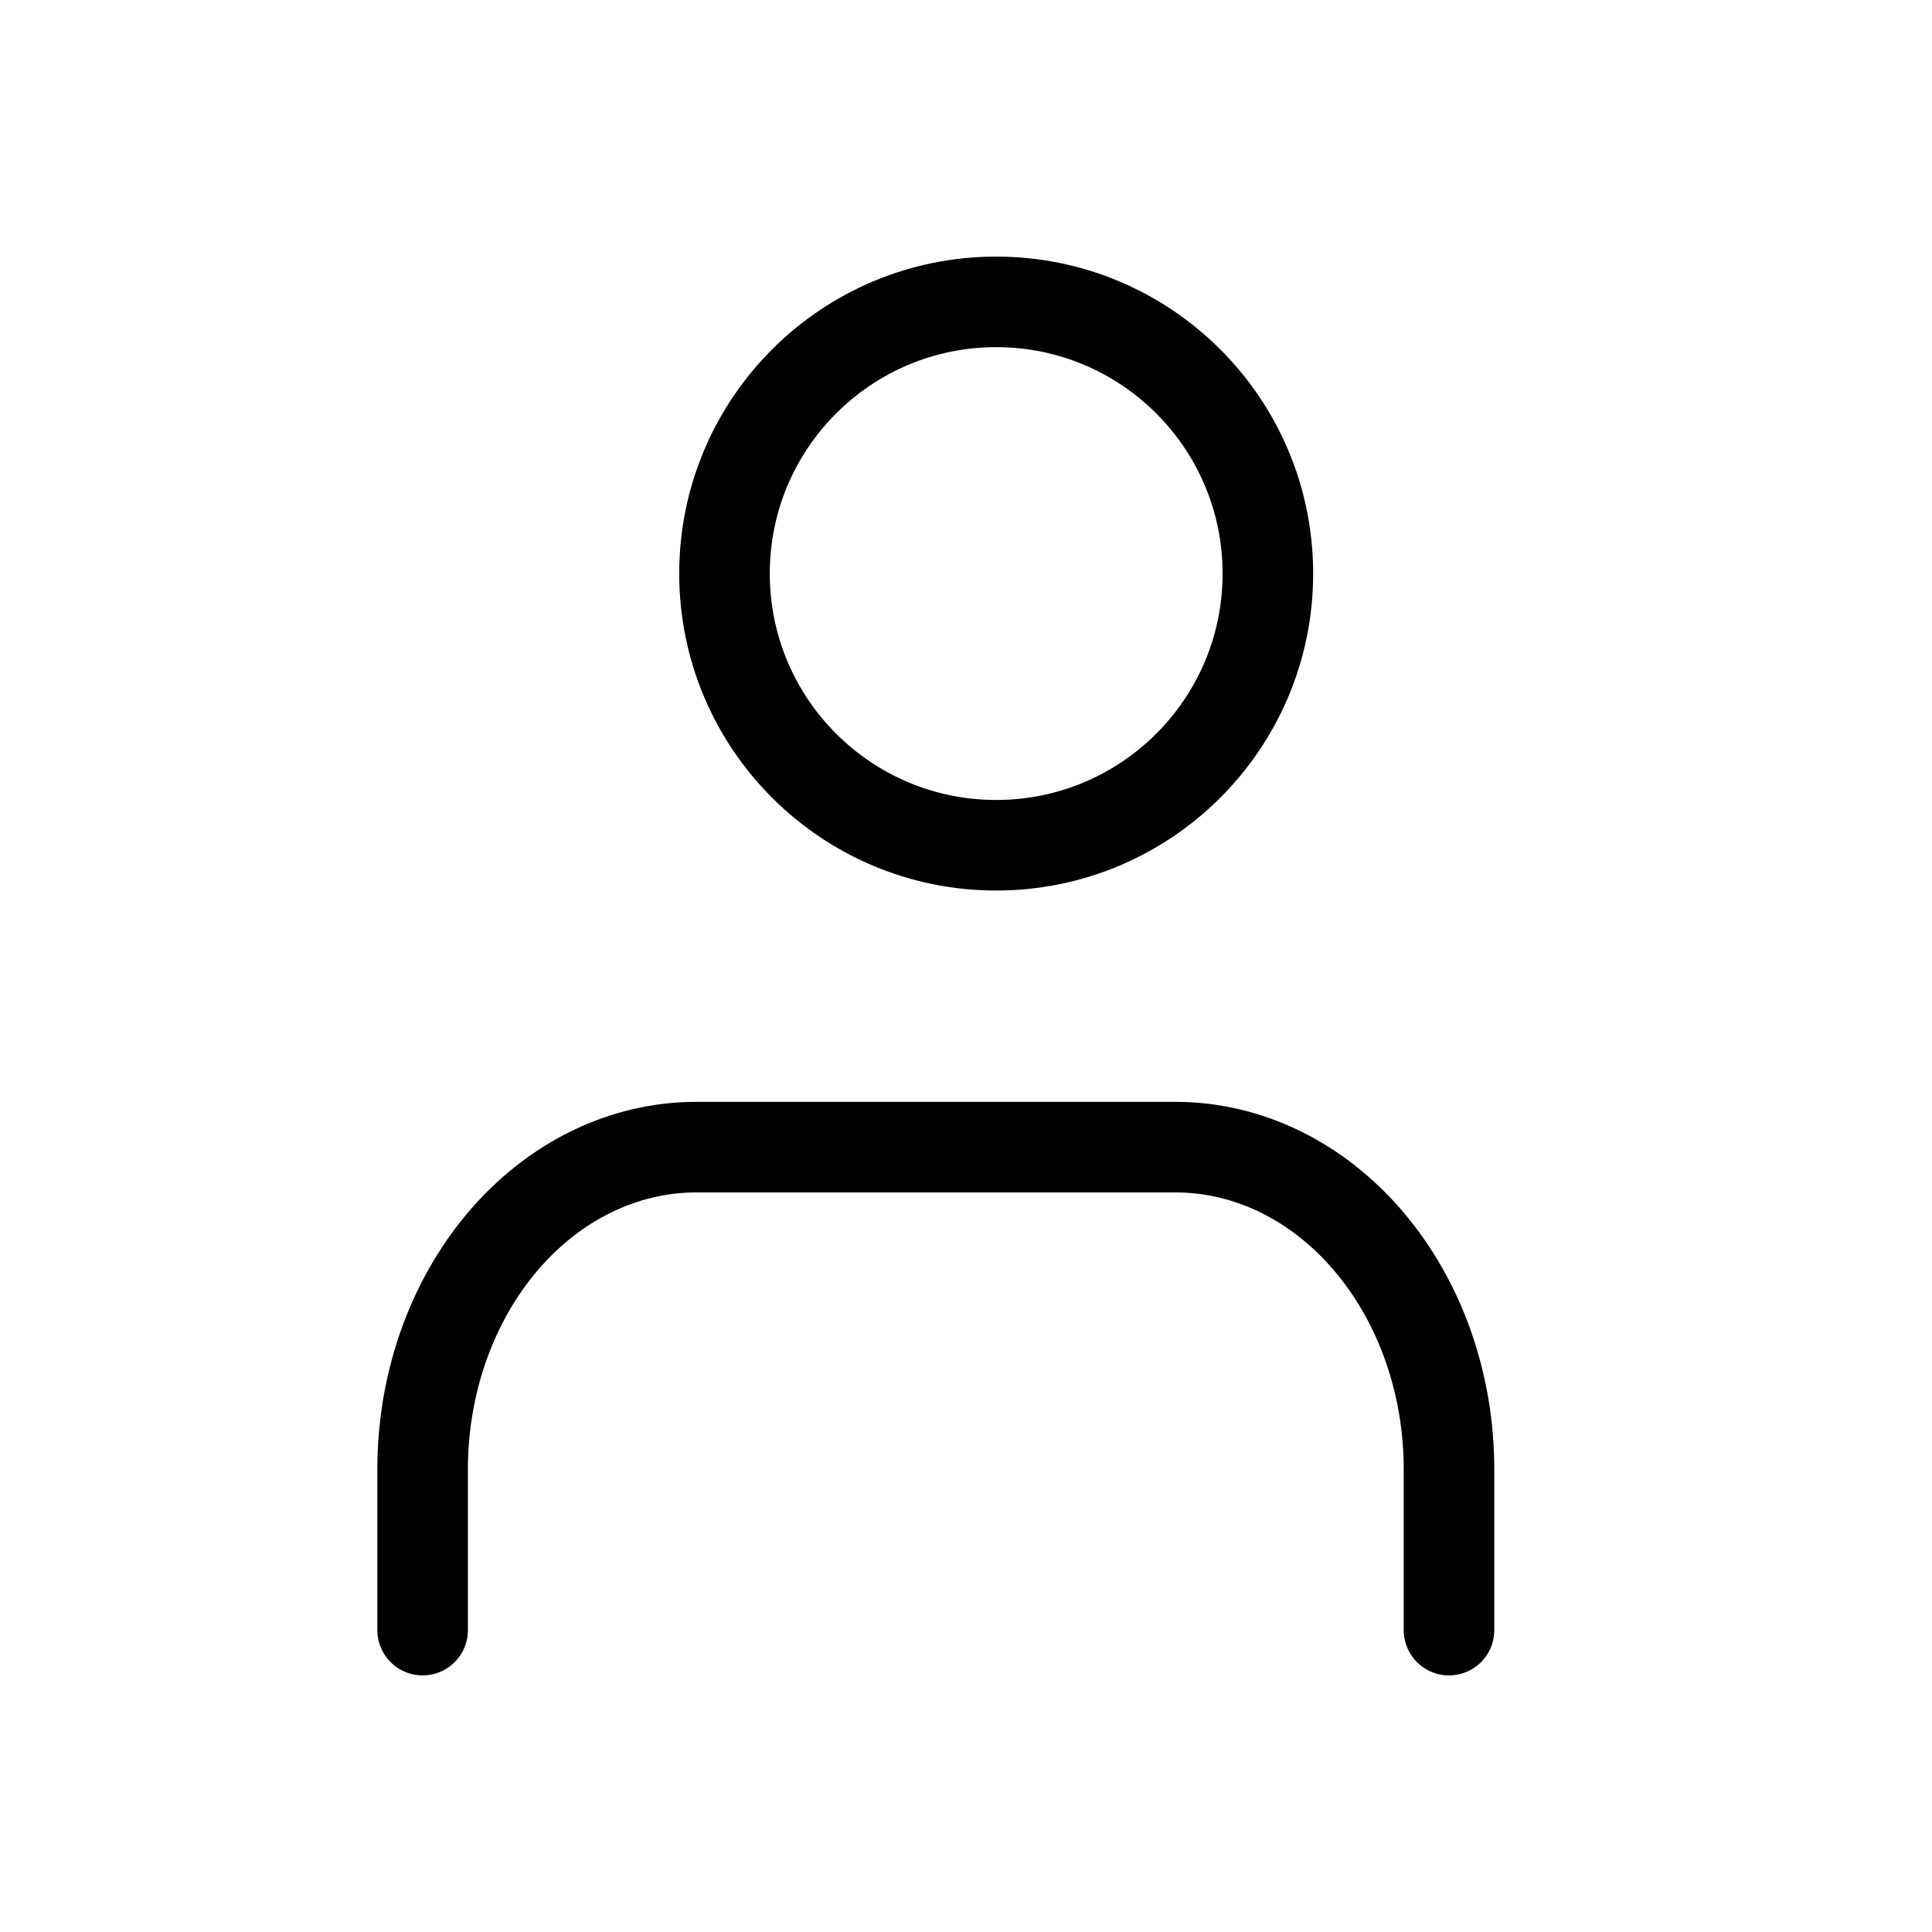
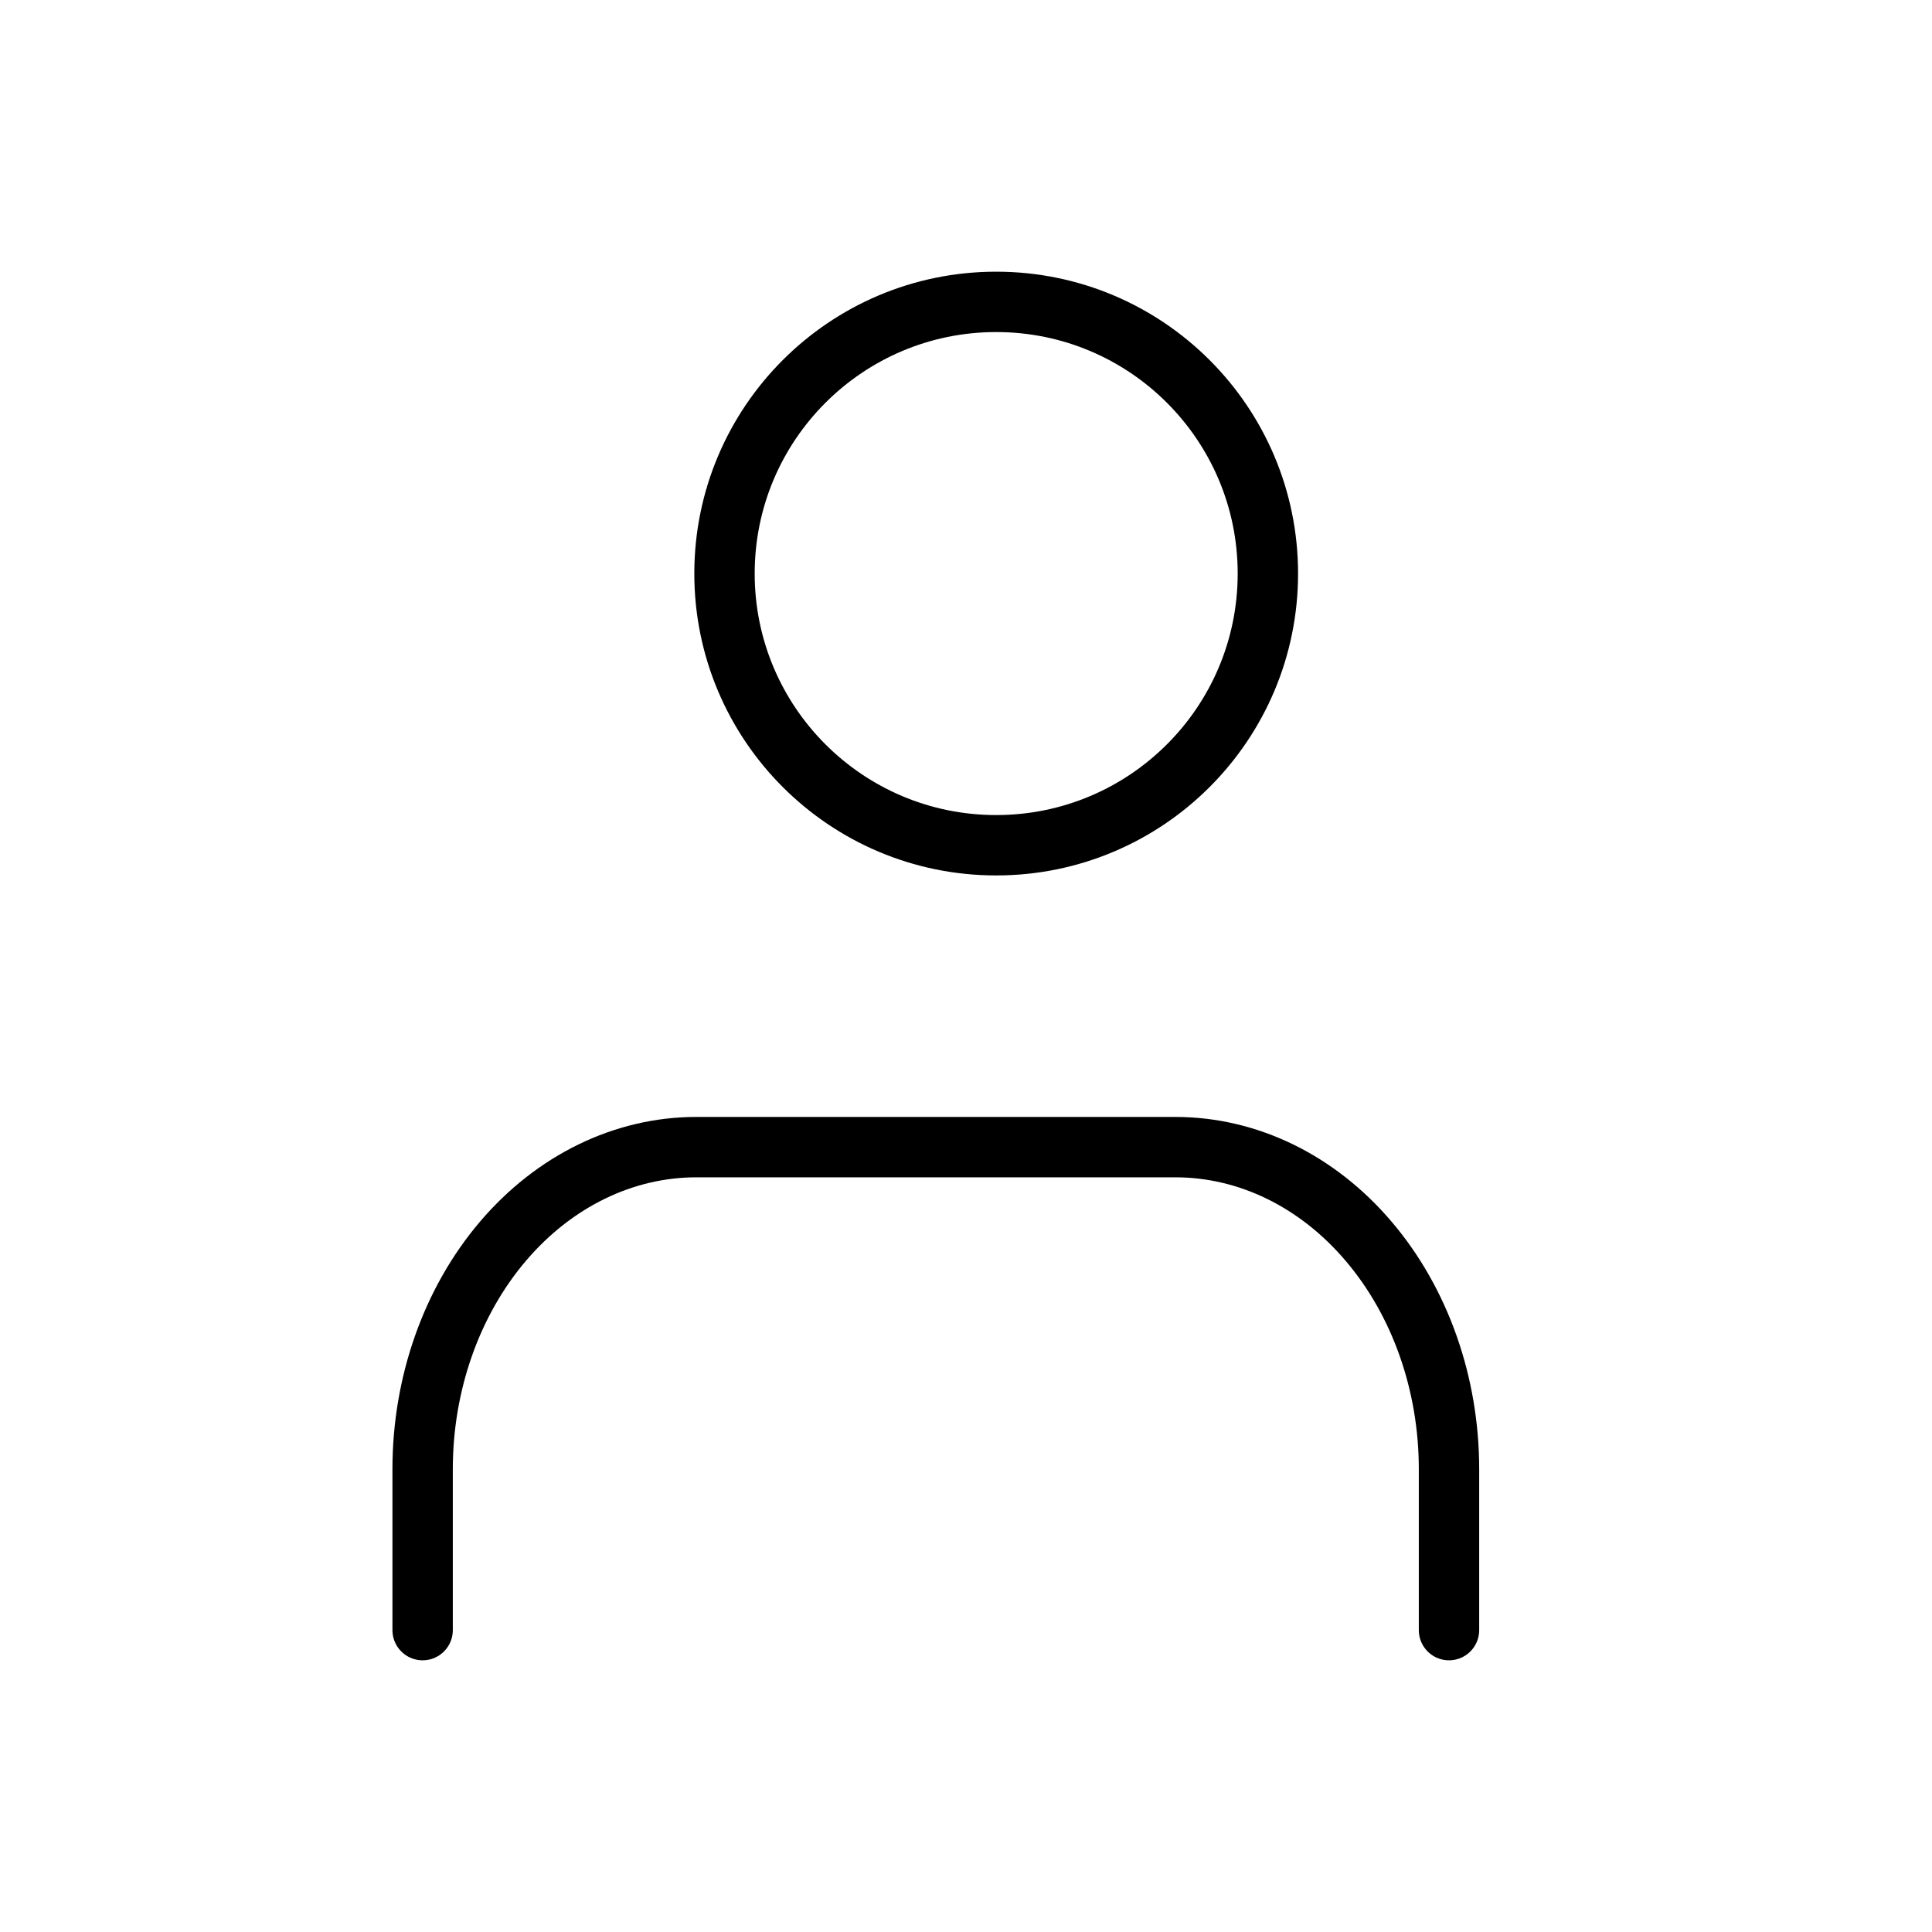
<svg xmlns="http://www.w3.org/2000/svg" width="32" height="32" fill="none">
-   <path stroke="#000" stroke-linecap="round" stroke-linejoin="round" stroke-width="1.5" d="M24 27v-2.667c0-1.414-.478-2.77-1.328-3.77C21.822 19.561 20.67 19 19.467 19h-7.934c-1.202 0-2.355.562-3.205 1.562-.85 1-1.328 2.357-1.328 3.771V27M21 9.5a4.5 4.5 0 1 1-9 0 4.5 4.5 0 0 1 9 0Z" />
+   <path stroke="#000" stroke-linecap="round" stroke-linejoin="round" strokeWidth="1.5" d="M24 27v-2.667c0-1.414-.478-2.77-1.328-3.77C21.822 19.561 20.67 19 19.467 19h-7.934c-1.202 0-2.355.562-3.205 1.562-.85 1-1.328 2.357-1.328 3.771V27M21 9.5a4.5 4.5 0 1 1-9 0 4.5 4.5 0 0 1 9 0Z" />
</svg>
